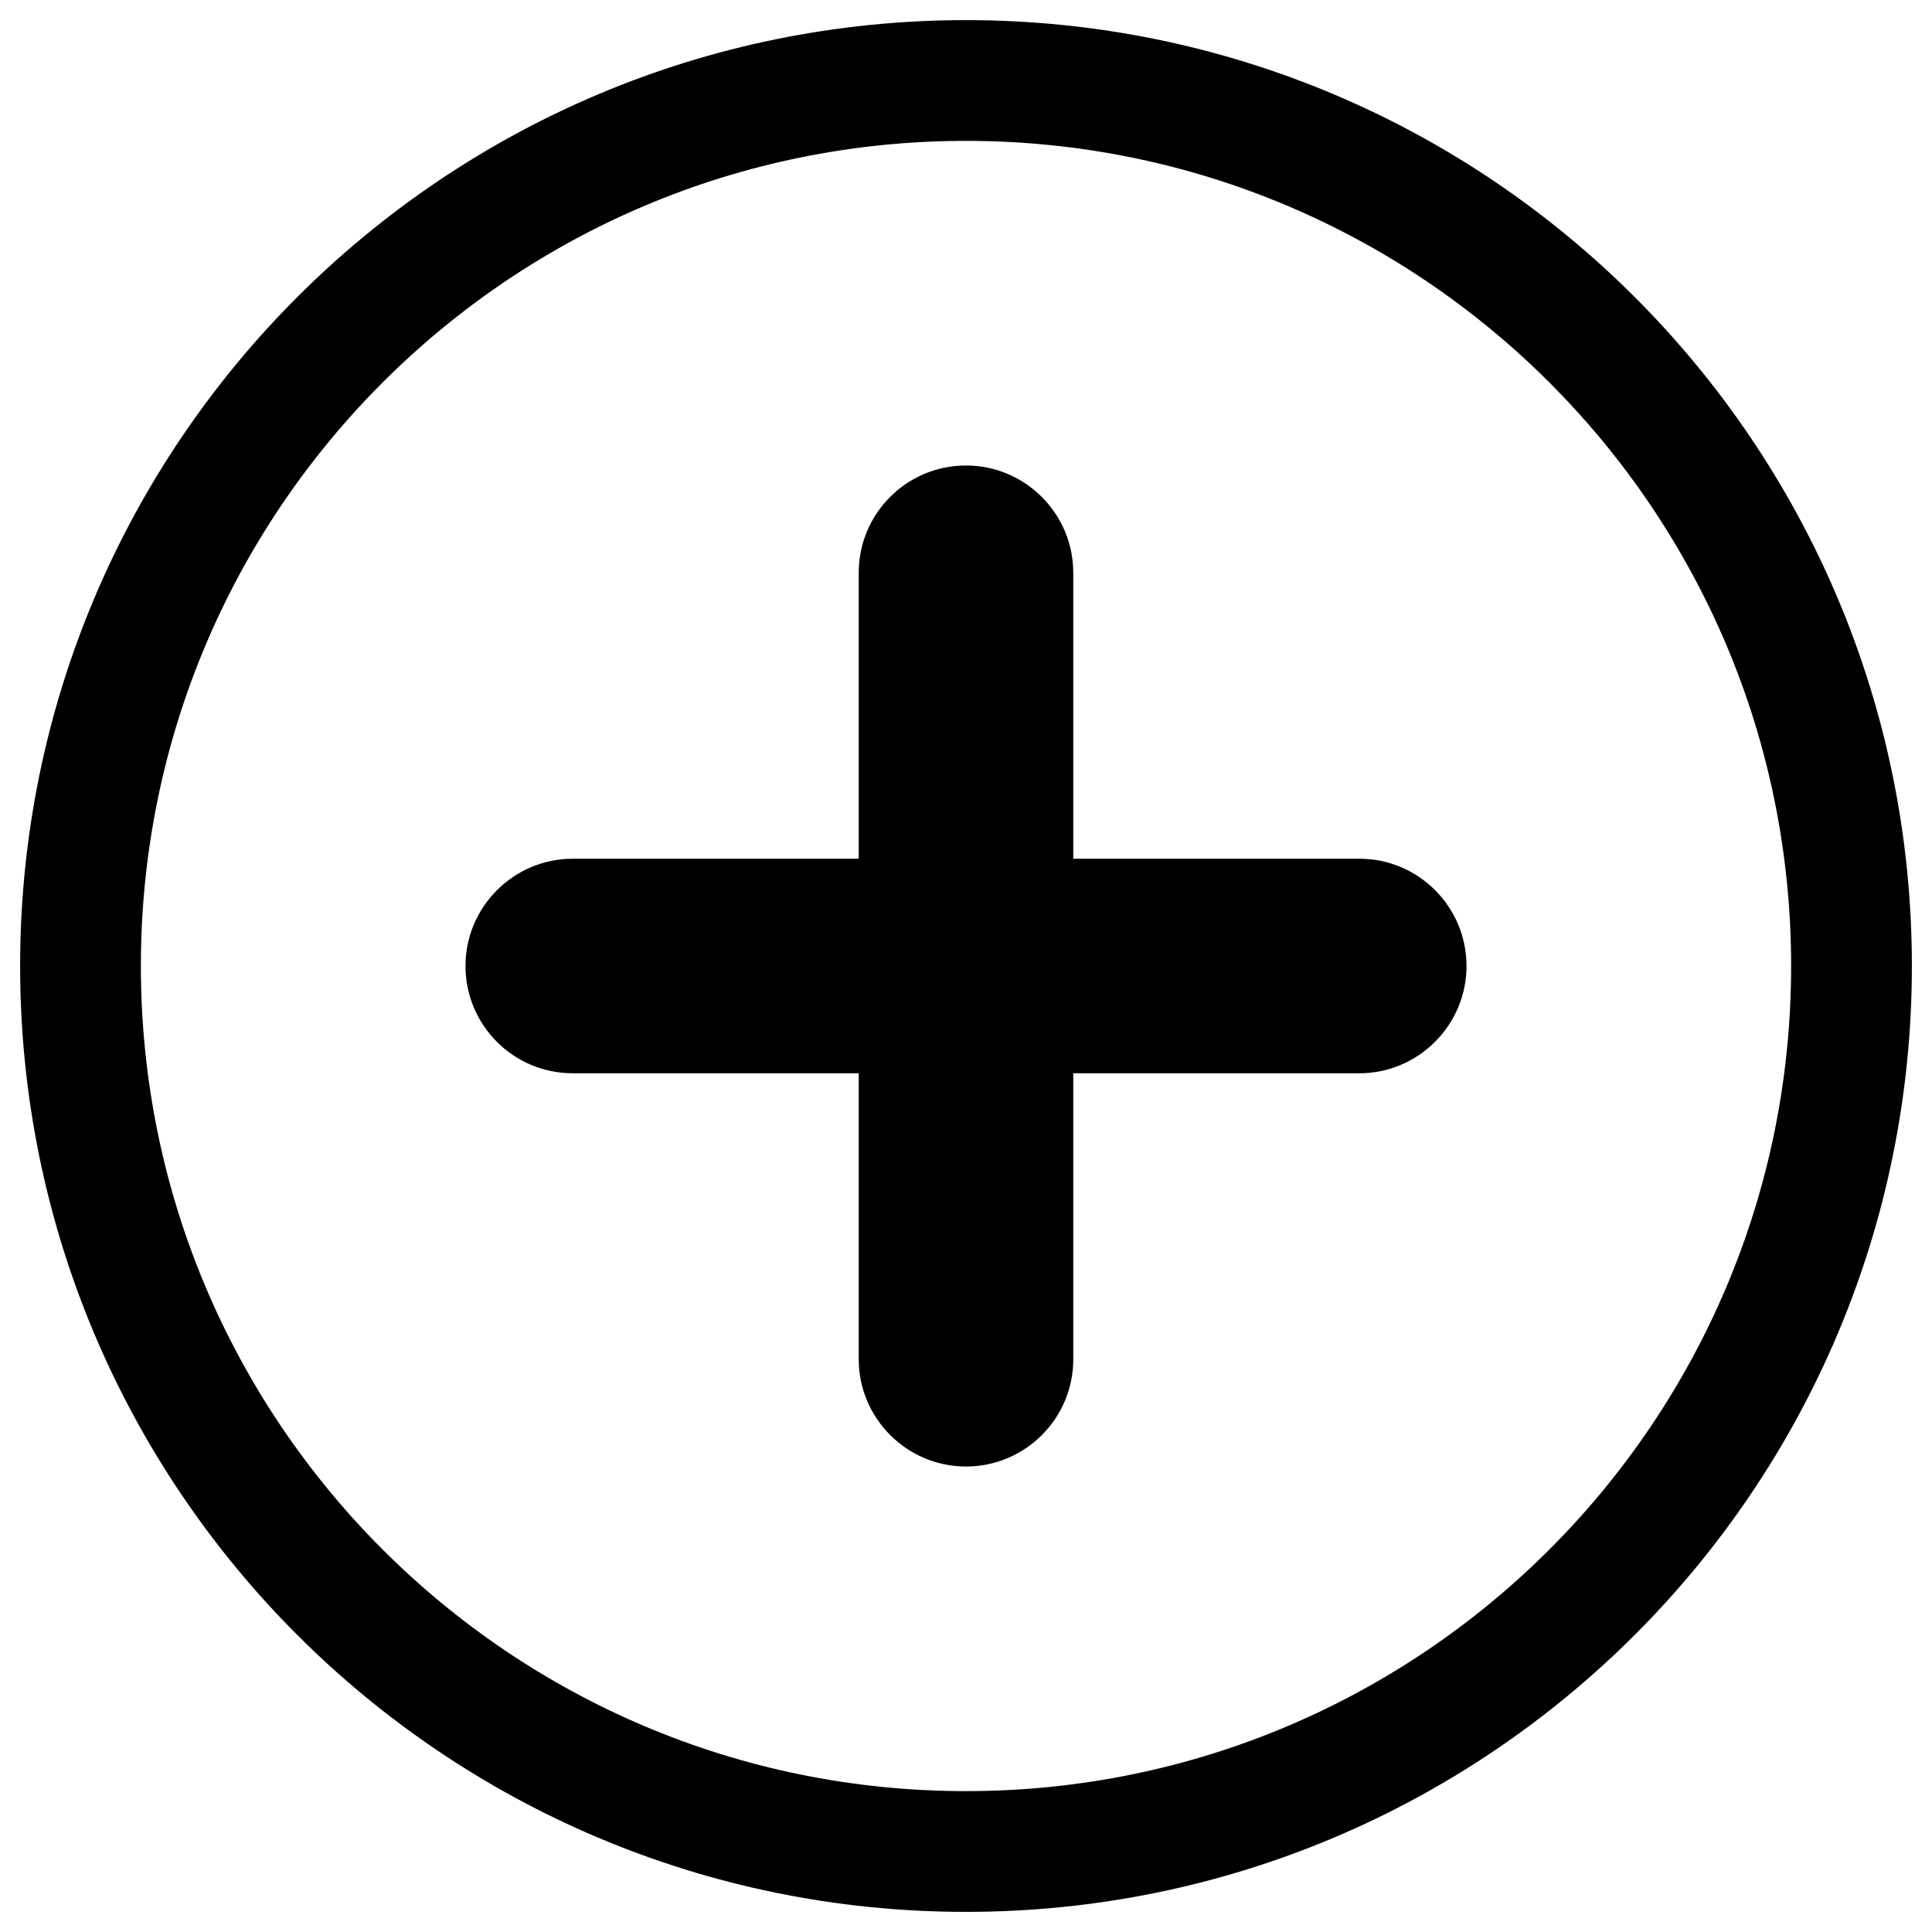
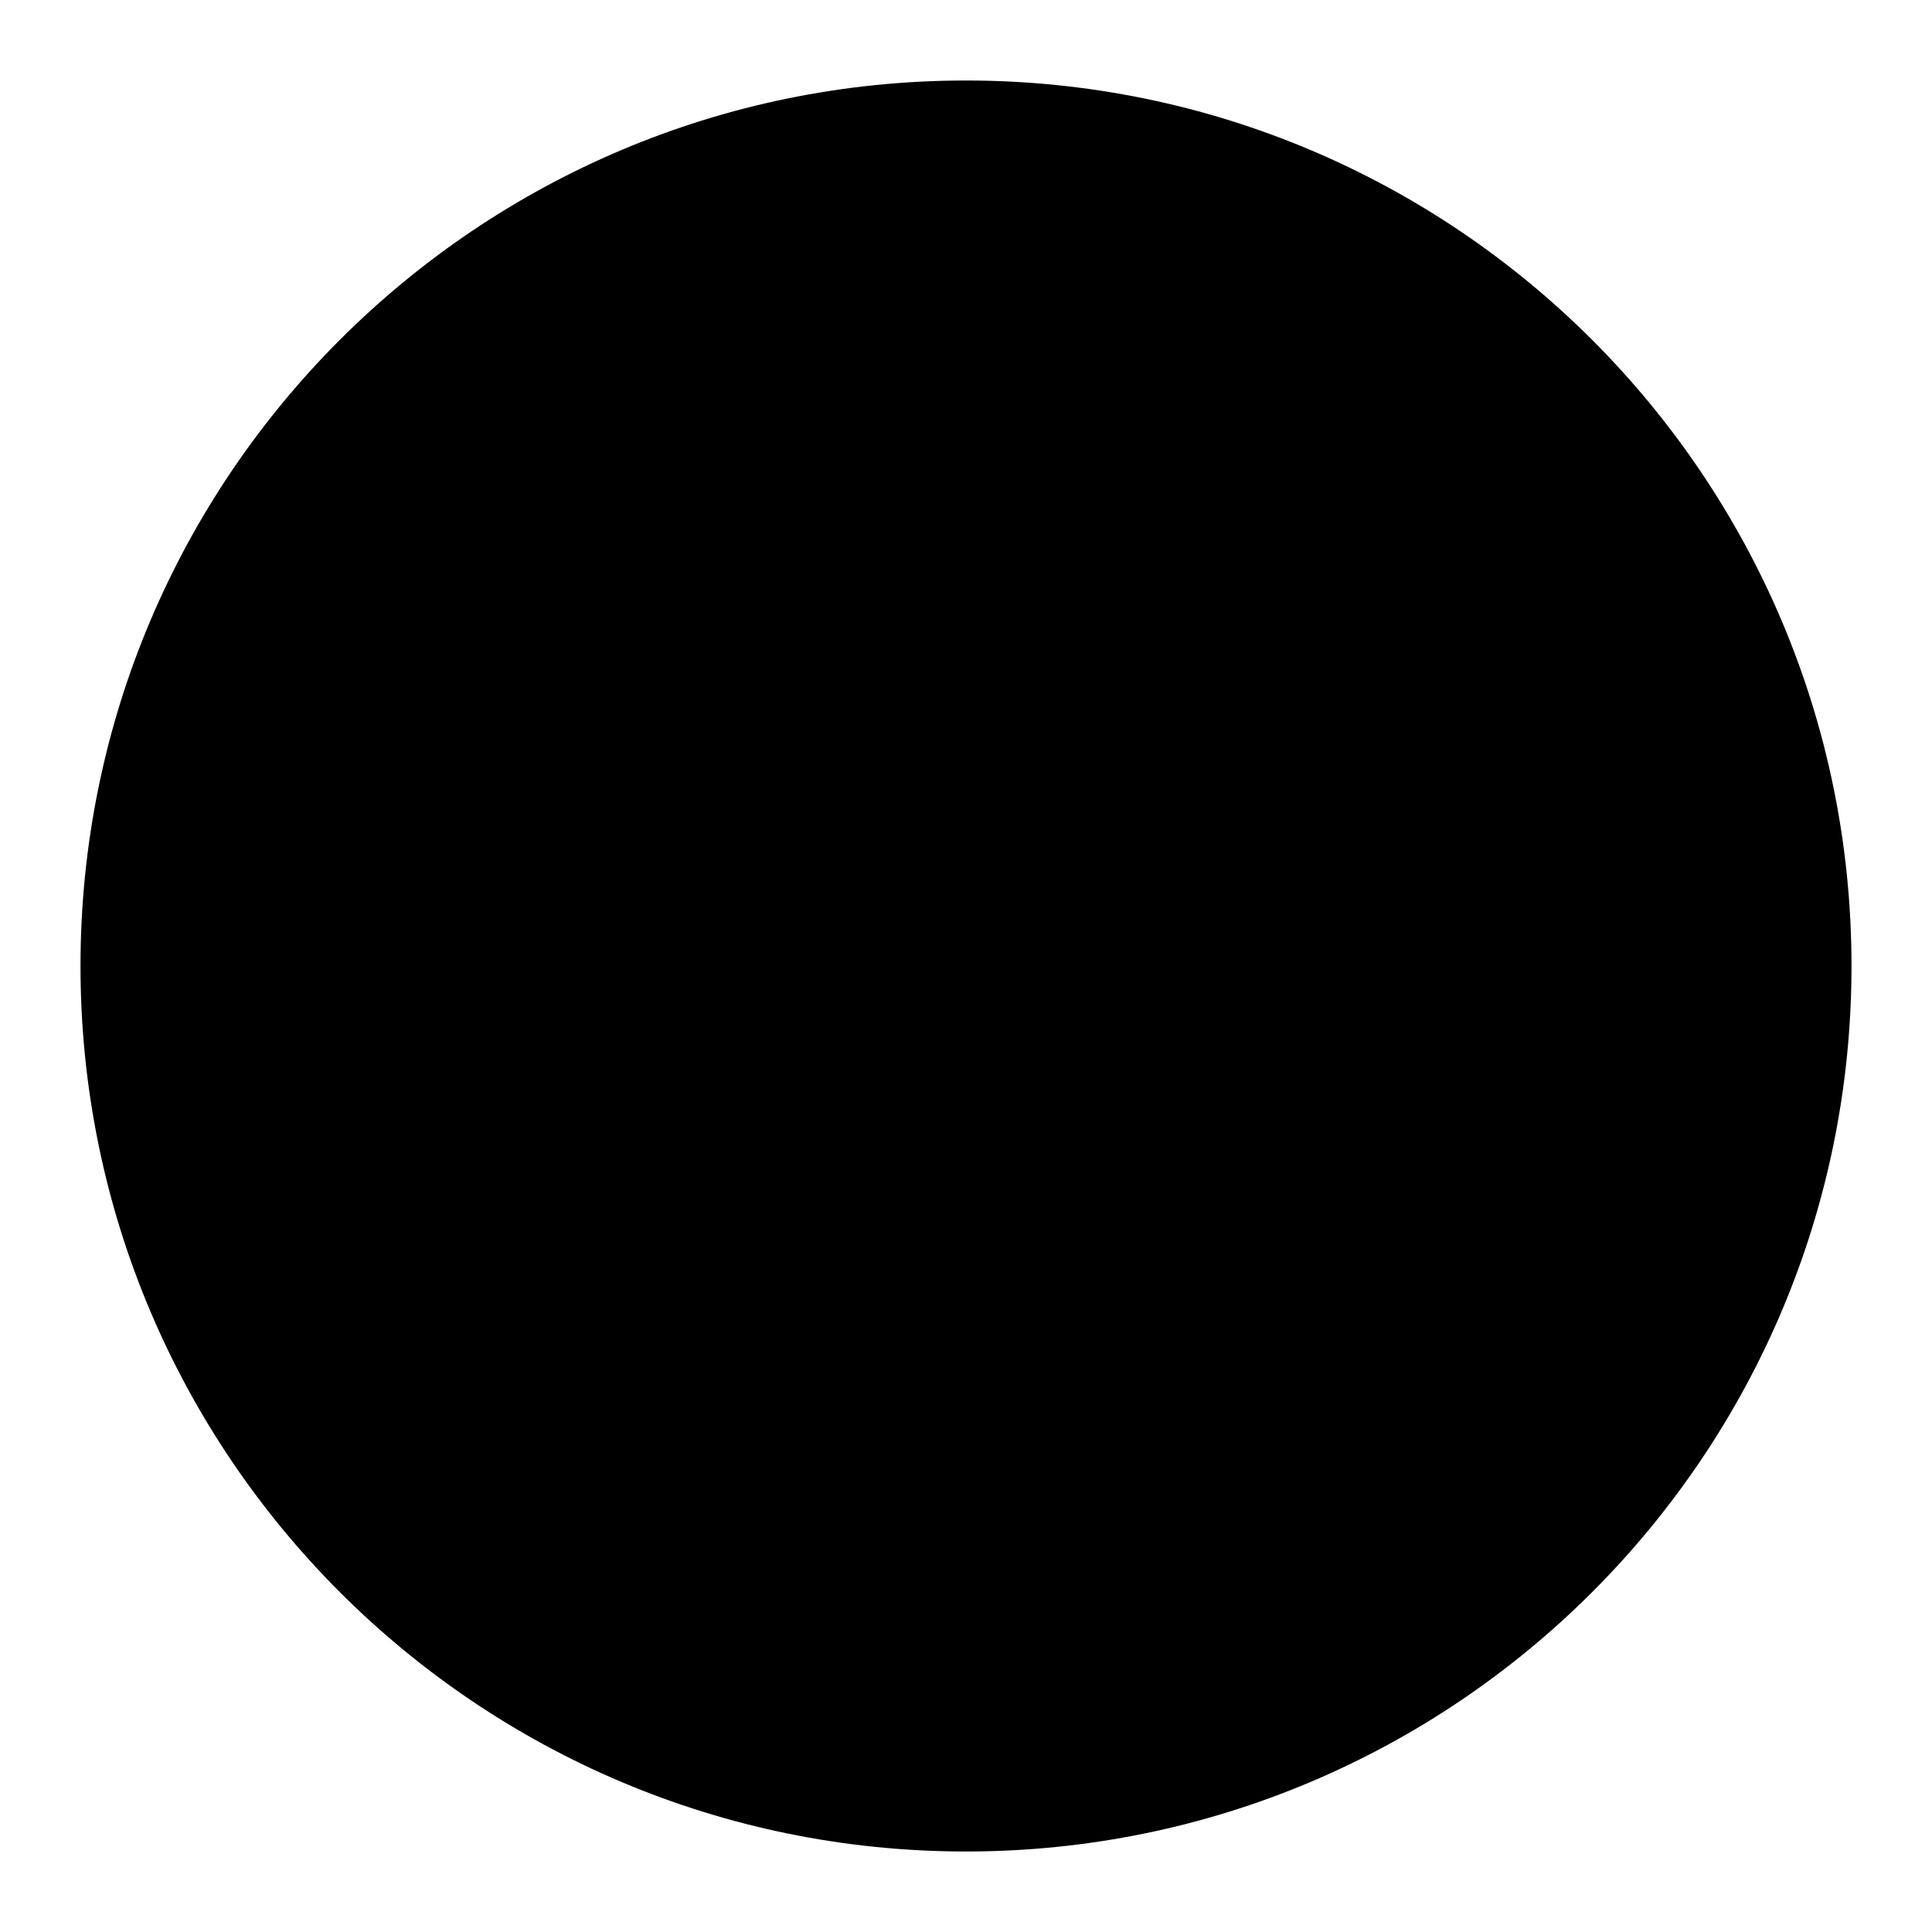
<svg xmlns="http://www.w3.org/2000/svg" width="48" height="48" viewBox="0 0 48 48">
  <g id="new" transform="translate(2 2)">
-     <circle stroke="currentColor" stroke-width="3" cx="22" cy="22" r="22" fill="none" />
-     <path d="M24.665 19.335v-7.108c0-1.462-1.193-2.662-2.665-2.662-1.47 0-2.665 1.192-2.665 2.662v7.108h-7.108c-1.462 0-2.662 1.193-2.662 2.665 0 1.47 1.192 2.665 2.662 2.665h7.108v7.108c0 1.462 1.193 2.662 2.665 2.662 1.47 0 2.665-1.192 2.665-2.662v-7.108h7.108c1.462 0 2.662-1.193 2.662-2.665 0-1.47-1.192-2.665-2.662-2.665h-7.108z" />
+     <circle cx="22" cy="22" r="22" fill="currentColor" />
+     <path fill="FFFFFF" d="M24.665 19.335v-7.108c0-1.462-1.193-2.662-2.665-2.662-1.47 0-2.665 1.192-2.665 2.662v7.108h-7.108c-1.462 0-2.662 1.193-2.662 2.665 0 1.47 1.192 2.665 2.662 2.665h7.108v7.108c0 1.462 1.193 2.662 2.665 2.662 1.47 0 2.665-1.192 2.665-2.662v-7.108h7.108c1.462 0 2.662-1.193 2.662-2.665 0-1.47-1.192-2.665-2.662-2.665h-7.108z" />
  </g>
</svg>
